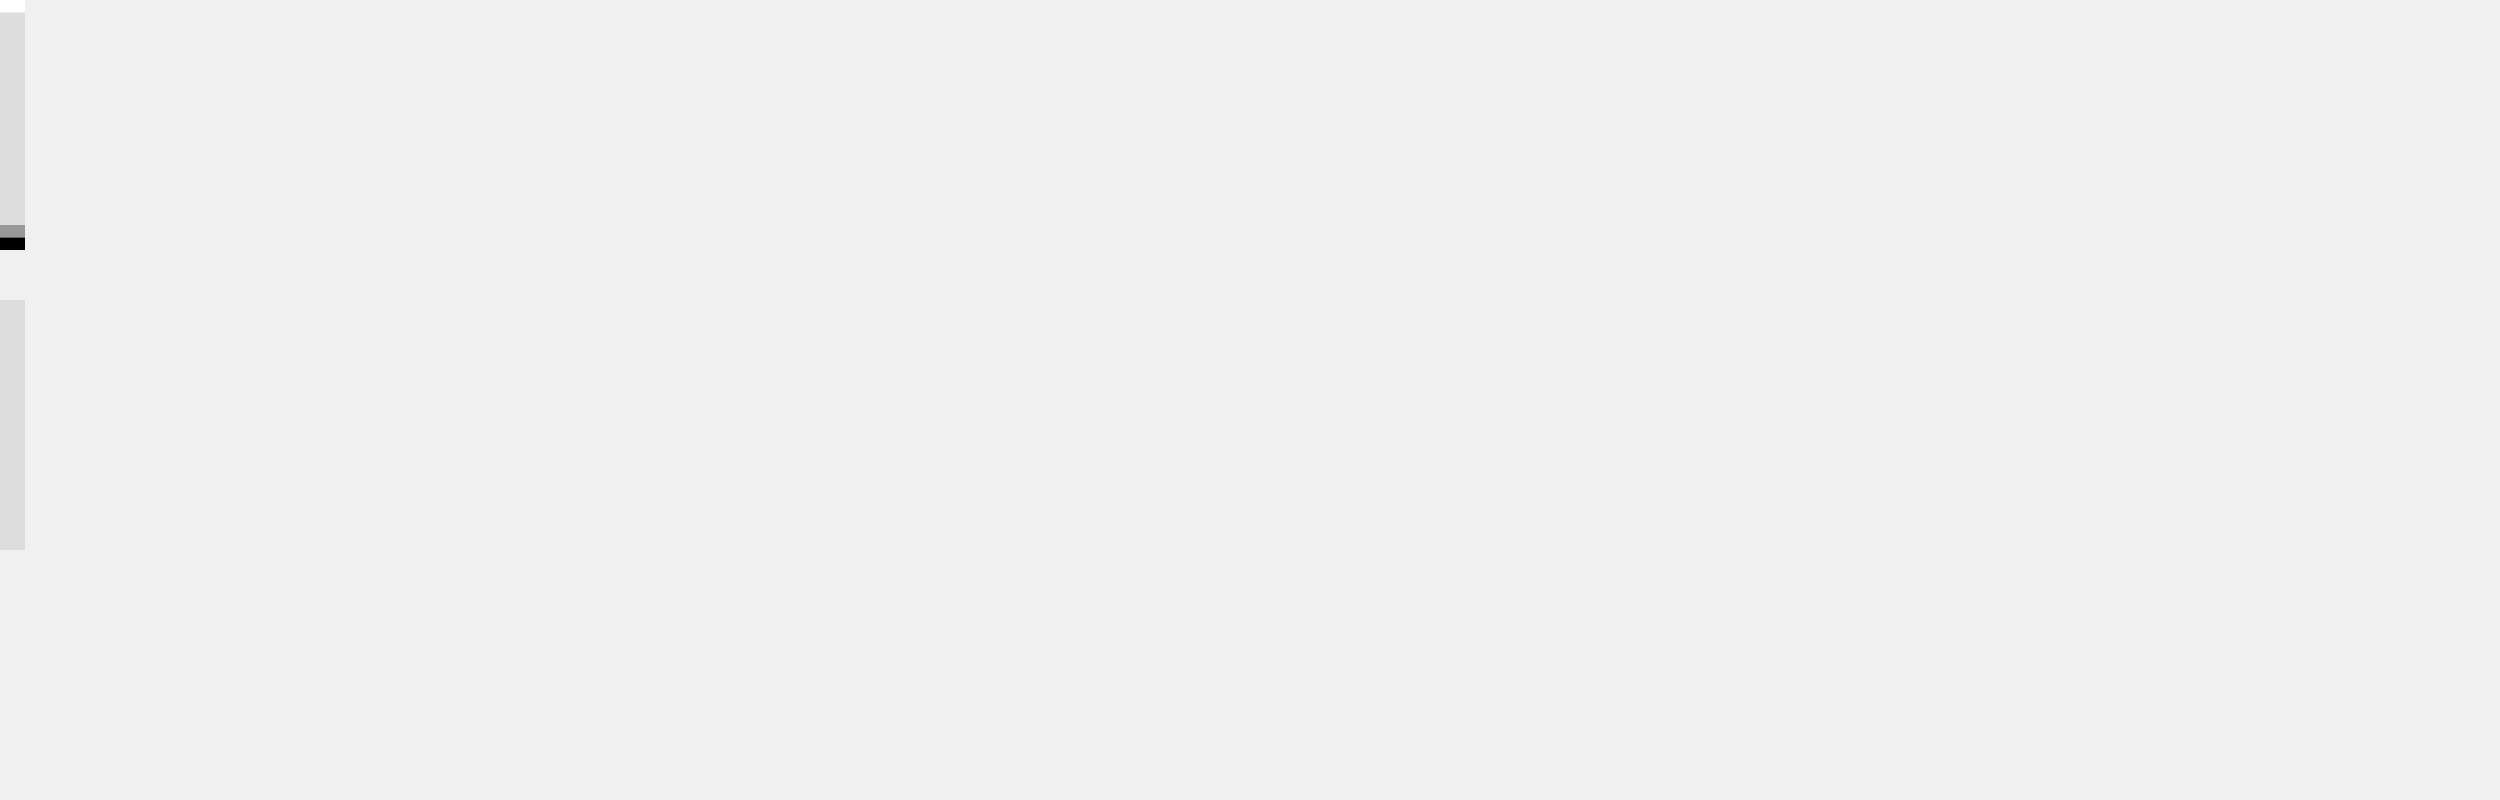
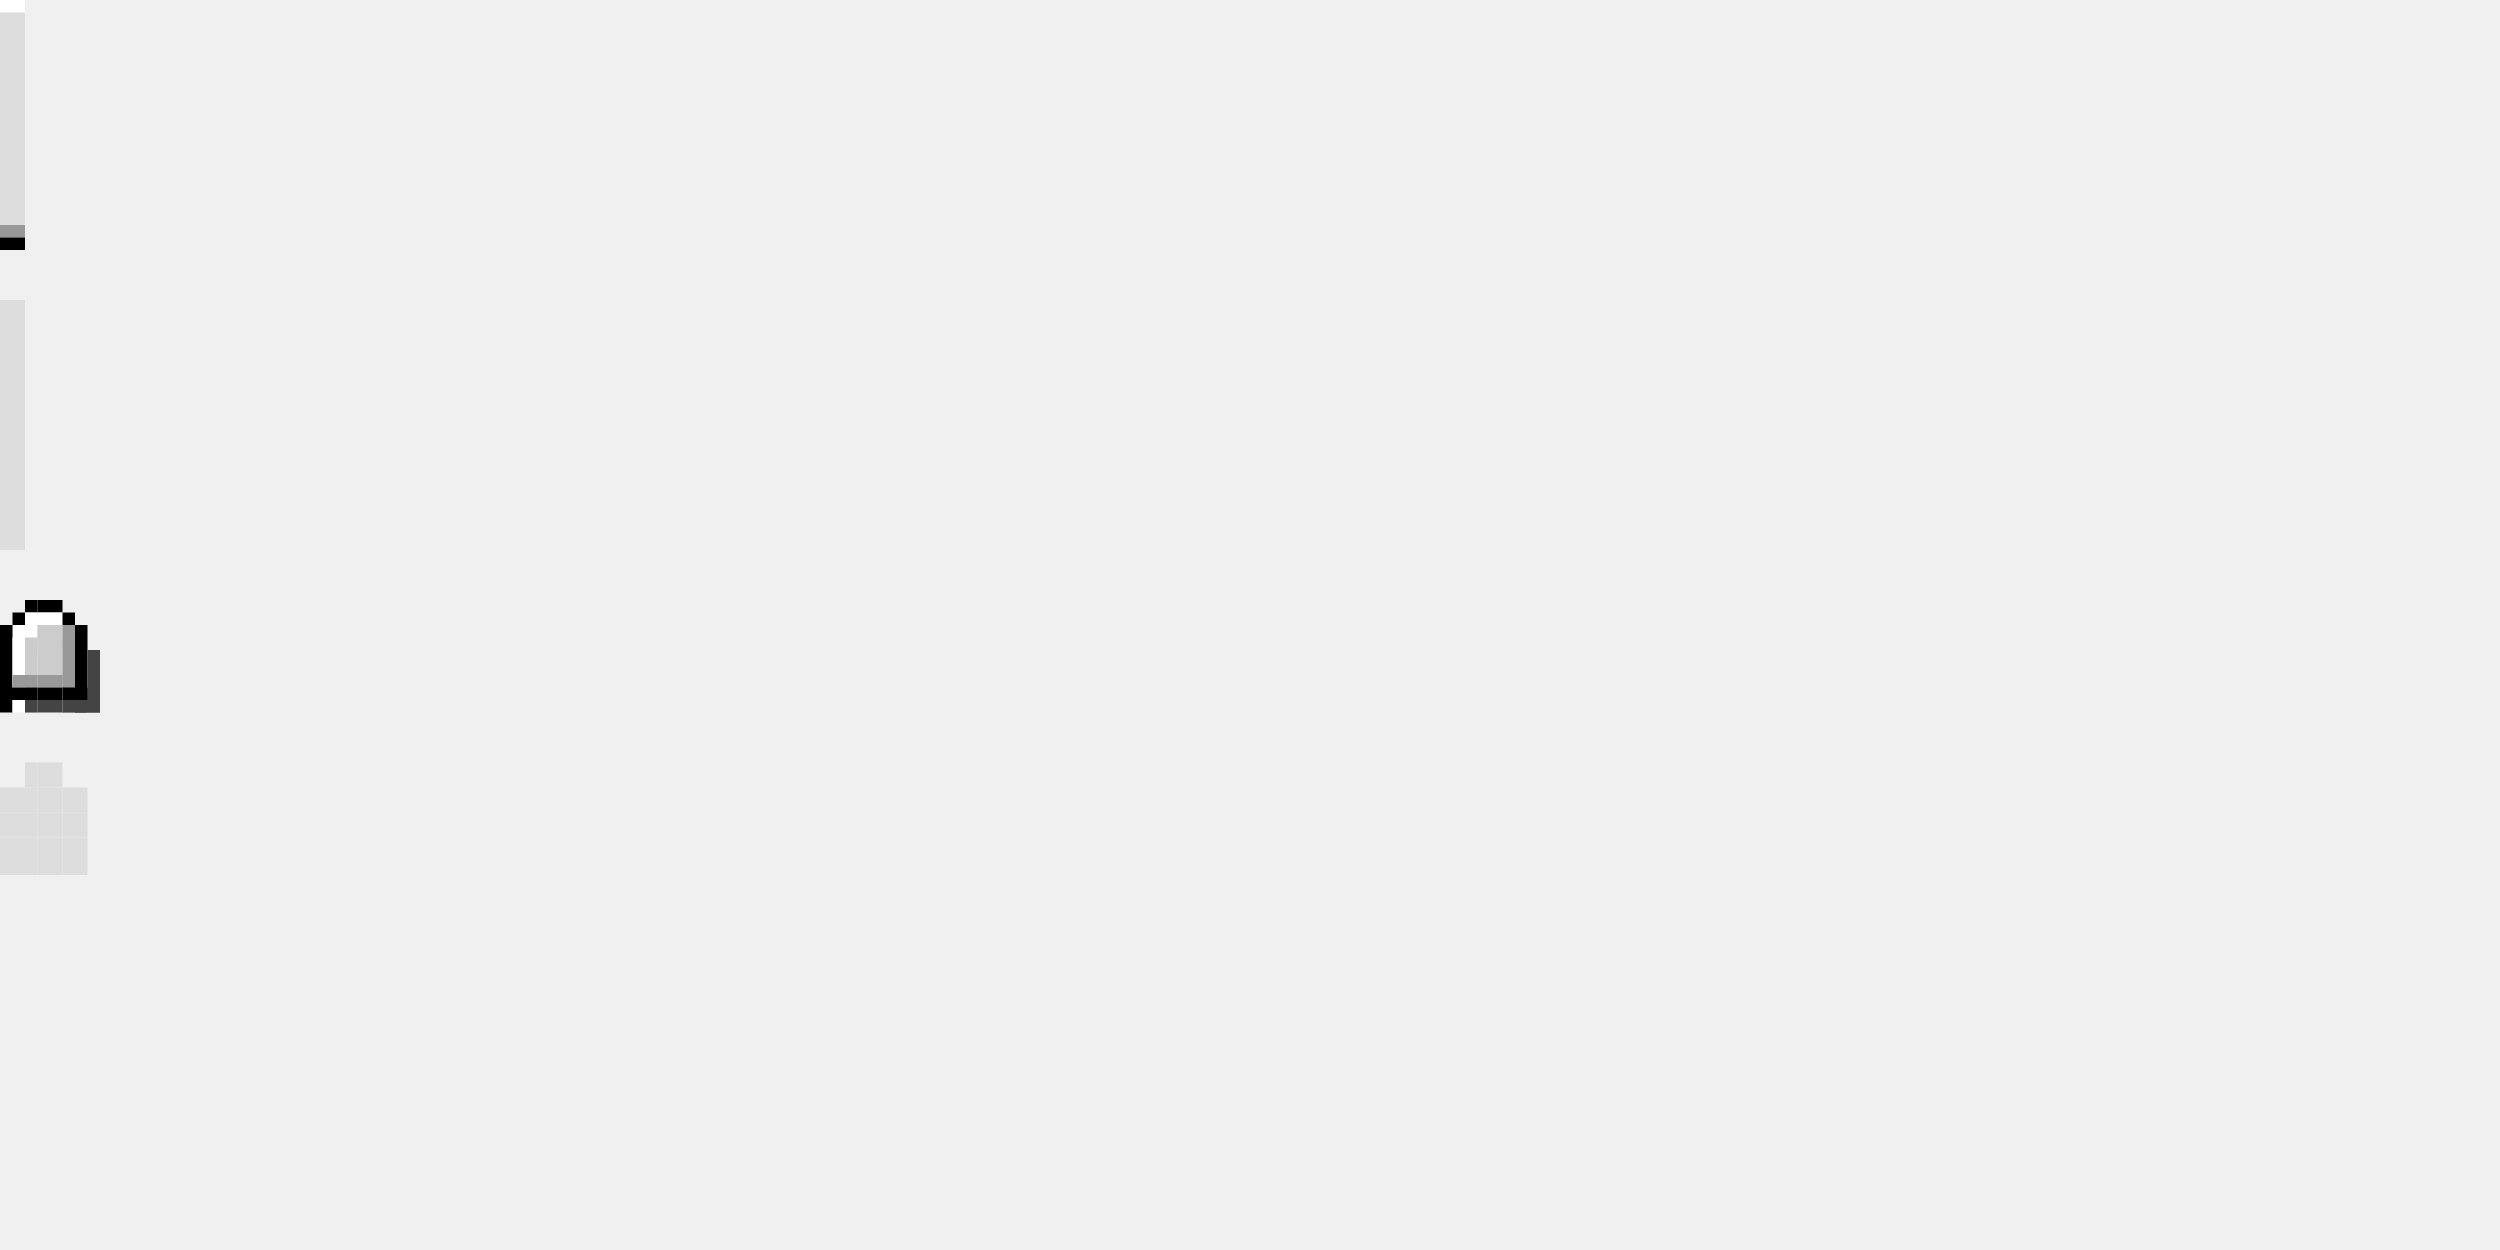
- <svg xmlns="http://www.w3.org/2000/svg" width="200" height="64" viewBox="0 0 200 64">
+ <svg xmlns="http://www.w3.org/2000/svg" width="200" height="100" viewBox="0 0 200 100">
  <g id="center">
    <rect x="0" y="0" width="2" height="18" style="fill:#000000;fill-opacity:0" />
    <rect x="0" y="0" width="2" height="18" style="fill:#dddddd" />
    <rect x="0" y="0" width="2" height="1" style="fill:#ffffff" />
  </g>
  <g id="bottom">
    <rect x="0" y="18" width="2" height="2" style="fill:#000000;fill-opacity:0" />
    <rect x="0" y="18" width="2" height="1" style="fill:#999999" />
    <rect x="0" y="19" width="2" height="1" style="fill:#000000" />
  </g>
  <g id="mask-center">
    <rect x="0" y="24" width="2" height="18" style="fill:#000000;fill-opacity:0" />
    <rect x="0" y="24" width="2" height="18" style="fill:#dddddd" />
  </g>
  <g id="mask-bottom">
    <rect x="0" y="42" width="2" height="2" style="fill:#000000;fill-opacity:0" />
    <rect x="0" y="42" width="2" height="2" style="fill:#dddddd" />
  </g>
-   <rect id="hint-top-margin" x="0" y="48" width="4" height="1e-08" style="fill:#000000;fill-opacity:0" />
-   <rect id="hint-bottom-margin" x="6" y="48" width="4" height="1e-08" style="fill:#000000;fill-opacity:0" />
-   <rect id="hint-left-margin" x="12" y="48" width="1e-08" height="4" style="fill:#000000;fill-opacity:0" />
-   <rect id="hint-right-margin" x="30" y="48" width="1e-08" height="4" style="fill:#000000;fill-opacity:0" />
-   <rect id="hint-top-inset" x="50" y="48" width="4" height="1e-08" style="fill:#000000;fill-opacity:0" />
-   <rect id="hint-bottom-inset" x="56" y="48" width="4" height="1e-08" style="fill:#000000;fill-opacity:0" />
-   <rect id="hint-left-inset" x="62" y="48" width="1e-08" height="4" style="fill:#000000;fill-opacity:0" />
-   <rect id="hint-right-inset" x="64" y="48" width="1e-08" height="4" style="fill:#000000;fill-opacity:0" />
-   <rect id="thick-hint-top-margin" x="0" y="56" width="4" height="1e-08" style="fill:#000000;fill-opacity:0" />
-   <rect id="thick-hint-bottom-margin" x="6" y="56" width="4" height="1e-08" style="fill:#000000;fill-opacity:0" />
-   <rect id="thick-hint-left-margin" x="12" y="56" width="1e-08" height="4" style="fill:#000000;fill-opacity:0" />
-   <rect id="thick-hint-right-margin" x="30" y="56" width="1e-08" height="4" style="fill:#000000;fill-opacity:0" />
+   <g id="south-topleft">
+     <rect x="0" y="48" width="3" height="4" style="fill:#000000;fill-opacity:0" />
+     <rect x="2" y="48" width="1" height="1" style="fill:#000000" />
+     <rect x="2" y="49" width="1" height="1" style="fill:#ffffff" />
+     <rect x="1" y="49" width="1" height="1" style="fill:#000000" />
+     <rect x="1" y="50" width="1" height="1" style="fill:#ffffff" />
+     <rect x="0" y="50" width="1" height="2" style="fill:#000000" />
+     <rect x="1" y="51" width="1" height="1" style="fill:#ffffff" />
+     <rect x="2" y="50" width="1" height="2" style="fill:#cccccc" />
+     <rect x="2" y="50" width="1" height="1" style="fill:#ffffff" />
+   </g>
+   <g id="south-top">
+     <rect x="3" y="48" width="2" height="4" style="fill:#000000;fill-opacity:0" />
+     <rect x="3" y="51" width="2" height="1" style="fill:#cccccc" />
+     <rect x="3" y="50" width="2" height="2" style="fill:#cccccc" />
+     <rect x="3" y="48" width="2" height="1" style="fill:#000000" />
+     <rect x="3" y="49" width="2" height="1" style="fill:#ffffff" />
+   </g>
+   <g id="south-topright">
+     <rect x="5" y="48" width="3" height="4" style="fill:#000000;fill-opacity:0" />
+     <rect x="5" y="49" width="1" height="1" style="fill:#000000" />
+     <rect x="5" y="50" width="1" height="2" style="fill:#999999" />
+     <rect x="6" y="50" width="1" height="2" style="fill:#000000" />
+   </g>
+   <g id="south-left">
+     <rect x="0" y="52" width="3" height="2" style="fill:#000000;fill-opacity:0" />
+     <rect x="0" y="52" width="1" height="2" style="fill:#000000" />
+     <rect x="1" y="52" width="1" height="2" style="fill:#ffffff" />
+     <rect x="2" y="52" width="1" height="2" style="fill:#cccccc" />
+   </g>
+   <g id="south-center">
+     <rect x="3" y="52" width="2" height="2" style="fill:#000000;fill-opacity:0" />
+     <rect x="3" y="52" width="2" height="2" style="fill:#cccccc" />
+   </g>
+   <g id="south-right">
+     <rect x="5" y="52" width="3" height="2" style="fill:#000000;fill-opacity:0" />
+     <rect x="5" y="52" width="1" height="2" style="fill:#999999" />
+     <rect x="6" y="52" width="1" height="2" style="fill:#000000" />
+     <rect x="7" y="52" width="1" height="2" style="fill:#444444" />
+   </g>
+   <g id="south-bottomleft">
+     <rect x="0" y="54" width="3" height="3" style="fill:#000000;fill-opacity:0" />
+     <rect x="0" y="54" width="1" height="3" style="fill:#000000" />
+     <rect x="1" y="54" width="1" height="3" style="fill:#ffffff" />
+     <rect x="2" y="54" width="1" height="3" style="fill:#cccccc" />
+     <rect x="1" y="54" width="2" height="1" style="fill:#999999" />
+     <rect x="0" y="55" width="3" height="1" style="fill:#000000" />
+     <rect x="2" y="56" width="1" height="1" style="fill:#444444" />
+   </g>
+   <g id="south-bottom">
+     <rect x="3" y="54" width="2" height="3" style="fill:#000000;fill-opacity:0" />
+     <rect x="3" y="54" width="2" height="1" style="fill:#999999" />
+     <rect x="3" y="55" width="2" height="1" style="fill:#000000" />
+     <rect x="3" y="56" width="2" height="1" style="fill:#444444" />
+   </g>
+   <g id="south-bottomright">
+     <rect x="5" y="54" width="3" height="3" style="fill:#000000;fill-opacity:0" />
+     <rect x="5" y="54" width="1" height="3" style="fill:#999999" />
+     <rect x="6" y="54" width="1" height="3" style="fill:#000000" />
+     <rect x="7" y="54" width="1" height="3" style="fill:#444444" />
+     <rect x="5" y="54" width="1" height="1" style="fill:#999999" />
+     <rect x="5" y="55" width="2" height="1" style="fill:#000000" />
+     <rect x="5" y="56" width="3" height="1" style="fill:#444444" />
+   </g>
+   <g id="south-mask-topleft">
+     <rect x="0" y="61" width="3" height="4" style="fill:#000000;fill-opacity:0" />
+     <rect x="0" y="63" width="3" height="2" style="fill:#dddddd" />
+     <rect x="2" y="61" width="1" height="2" style="fill:#dddddd" />
+   </g>
+   <g id="south-mask-top">
+     <rect x="3" y="61" width="2" height="4" style="fill:#000000;fill-opacity:0" />
+     <rect x="3" y="63" width="2" height="2" style="fill:#dddddd" />
+     <rect x="3" y="61" width="2" height="2" style="fill:#dddddd" />
+   </g>
+   <g id="south-mask-topright">
+     <rect x="5" y="61" width="3" height="4" style="fill:#000000;fill-opacity:0" />
+     <rect x="5" y="63" width="2" height="2" style="fill:#dddddd" />
+   </g>
+   <g id="south-mask-left">
+     <rect x="0" y="65" width="3" height="2" style="fill:#000000;fill-opacity:0" />
+     <rect x="0" y="65" width="3" height="2" style="fill:#dddddd" />
+   </g>
+   <g id="south-mask-center">
+     <rect x="3" y="65" width="2" height="2" style="fill:#000000;fill-opacity:0" />
+     <rect x="3" y="65" width="2" height="2" style="fill:#dddddd" />
+   </g>
+   <g id="south-mask-right">
+     <rect x="5" y="65" width="3" height="2" style="fill:#000000;fill-opacity:0" />
+     <rect x="5" y="65" width="2" height="2" style="fill:#dddddd" />
+   </g>
+   <g id="south-mask-bottomleft">
+     <rect x="0" y="67" width="3" height="3" style="fill:#000000;fill-opacity:0" />
+     <rect x="0" y="67" width="3" height="3" style="fill:#dddddd" />
+   </g>
+   <g id="south-mask-bottom">
+     <rect x="3" y="67" width="2" height="3" style="fill:#000000;fill-opacity:0" />
+     <rect x="3" y="67" width="2" height="3" style="fill:#dddddd" />
+   </g>
+   <g id="south-mask-bottomright">
+     <rect x="5" y="67" width="3" height="3" style="fill:#000000;fill-opacity:0" />
+     <rect x="5" y="67" width="2" height="3" style="fill:#dddddd" />
+   </g>
+   <rect id="south-hint-top-margin" x="0" y="74" width="4" height="6" style="fill:#000000;fill-opacity:0" />
+   <rect id="south-hint-bottom-margin" x="6" y="74" width="4" height="3" style="fill:#000000;fill-opacity:0" />
+   <rect id="south-hint-left-margin" x="12" y="74" width="5" height="4" style="fill:#000000;fill-opacity:0" />
+   <rect id="south-hint-right-margin" x="30" y="74" width="6" height="4" style="fill:#000000;fill-opacity:0" />
+   <rect id="hint-top-margin" x="0" y="84" width="4" height="1e-08" style="fill:#000000;fill-opacity:0" />
+   <rect id="hint-bottom-margin" x="6" y="84" width="4" height="1e-08" style="fill:#000000;fill-opacity:0" />
+   <rect id="hint-left-margin" x="12" y="84" width="1e-08" height="4" style="fill:#000000;fill-opacity:0" />
+   <rect id="hint-right-margin" x="30" y="84" width="1e-08" height="4" style="fill:#000000;fill-opacity:0" />
+   <rect id="hint-top-inset" x="50" y="84" width="4" height="1e-08" style="fill:#000000;fill-opacity:0" />
+   <rect id="hint-bottom-inset" x="56" y="84" width="4" height="1e-08" style="fill:#000000;fill-opacity:0" />
+   <rect id="hint-left-inset" x="62" y="84" width="1e-08" height="4" style="fill:#000000;fill-opacity:0" />
+   <rect id="hint-right-inset" x="64" y="84" width="1e-08" height="4" style="fill:#000000;fill-opacity:0" />
+   <rect id="thick-hint-top-margin" x="0" y="92" width="4" height="1e-08" style="fill:#000000;fill-opacity:0" />
+   <rect id="thick-hint-bottom-margin" x="6" y="92" width="4" height="1e-08" style="fill:#000000;fill-opacity:0" />
+   <rect id="thick-hint-left-margin" x="12" y="92" width="1e-08" height="4" style="fill:#000000;fill-opacity:0" />
+   <rect id="thick-hint-right-margin" x="30" y="92" width="1e-08" height="4" style="fill:#000000;fill-opacity:0" />
</svg>
